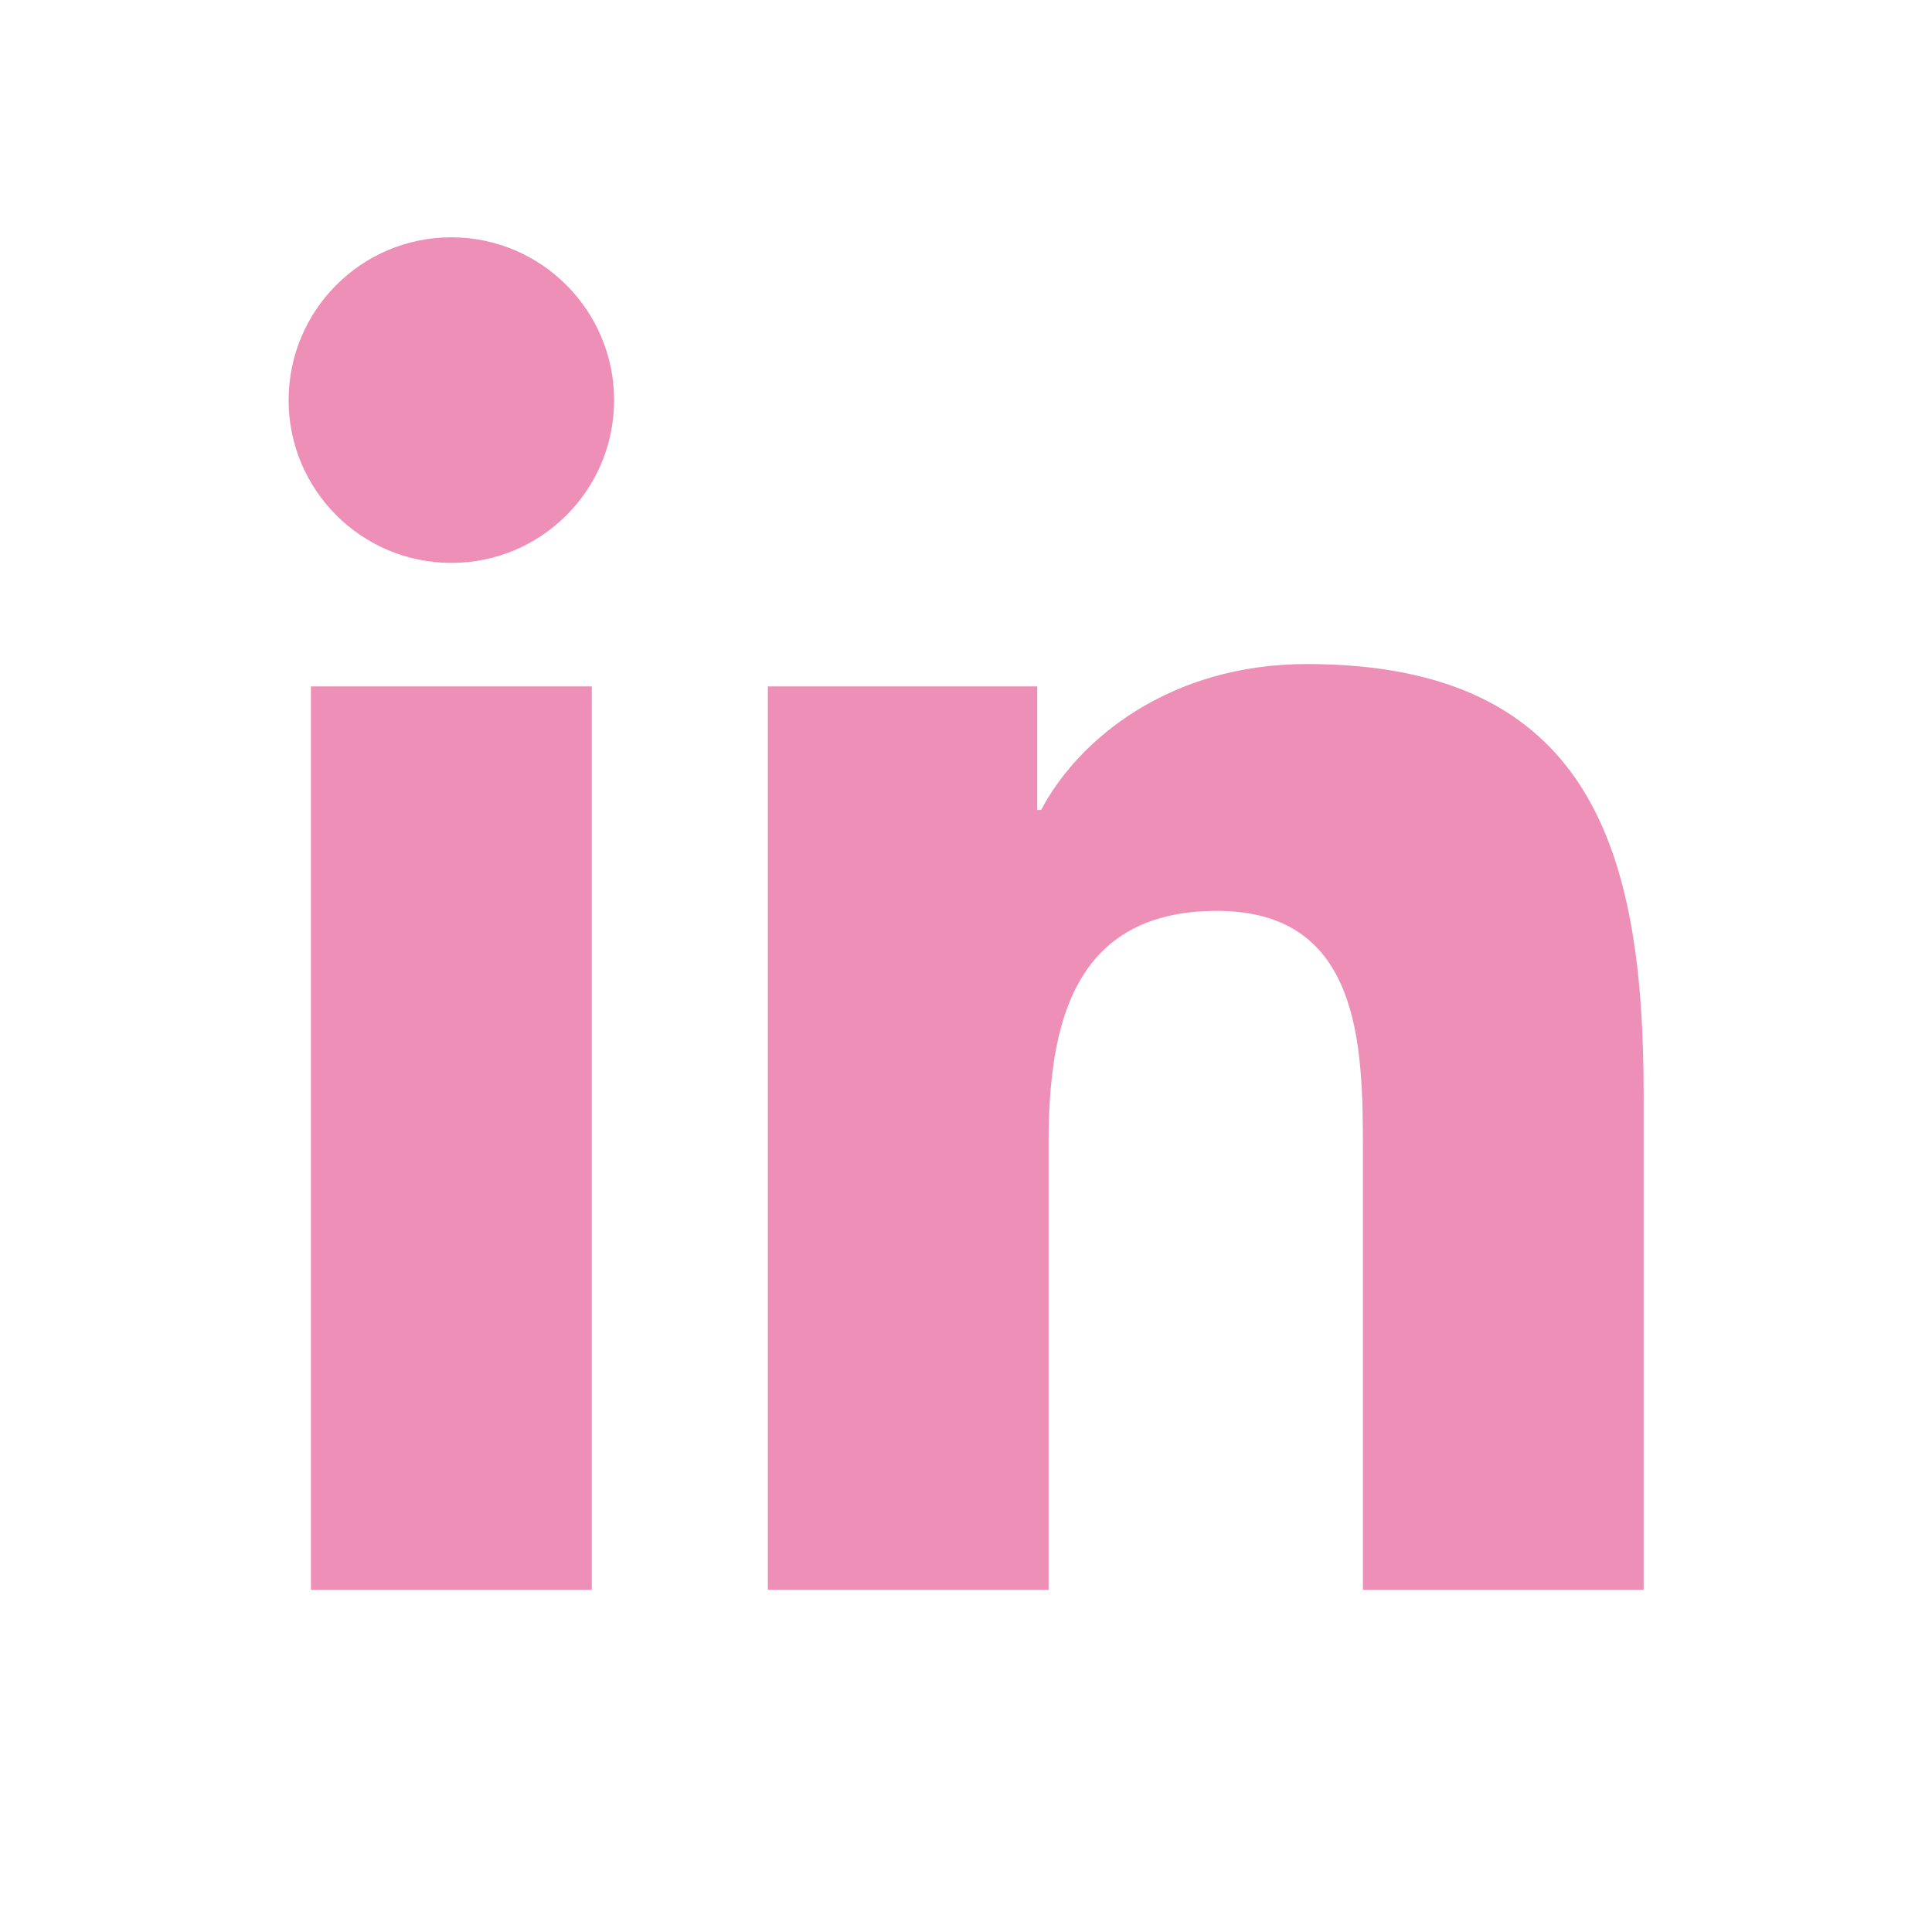
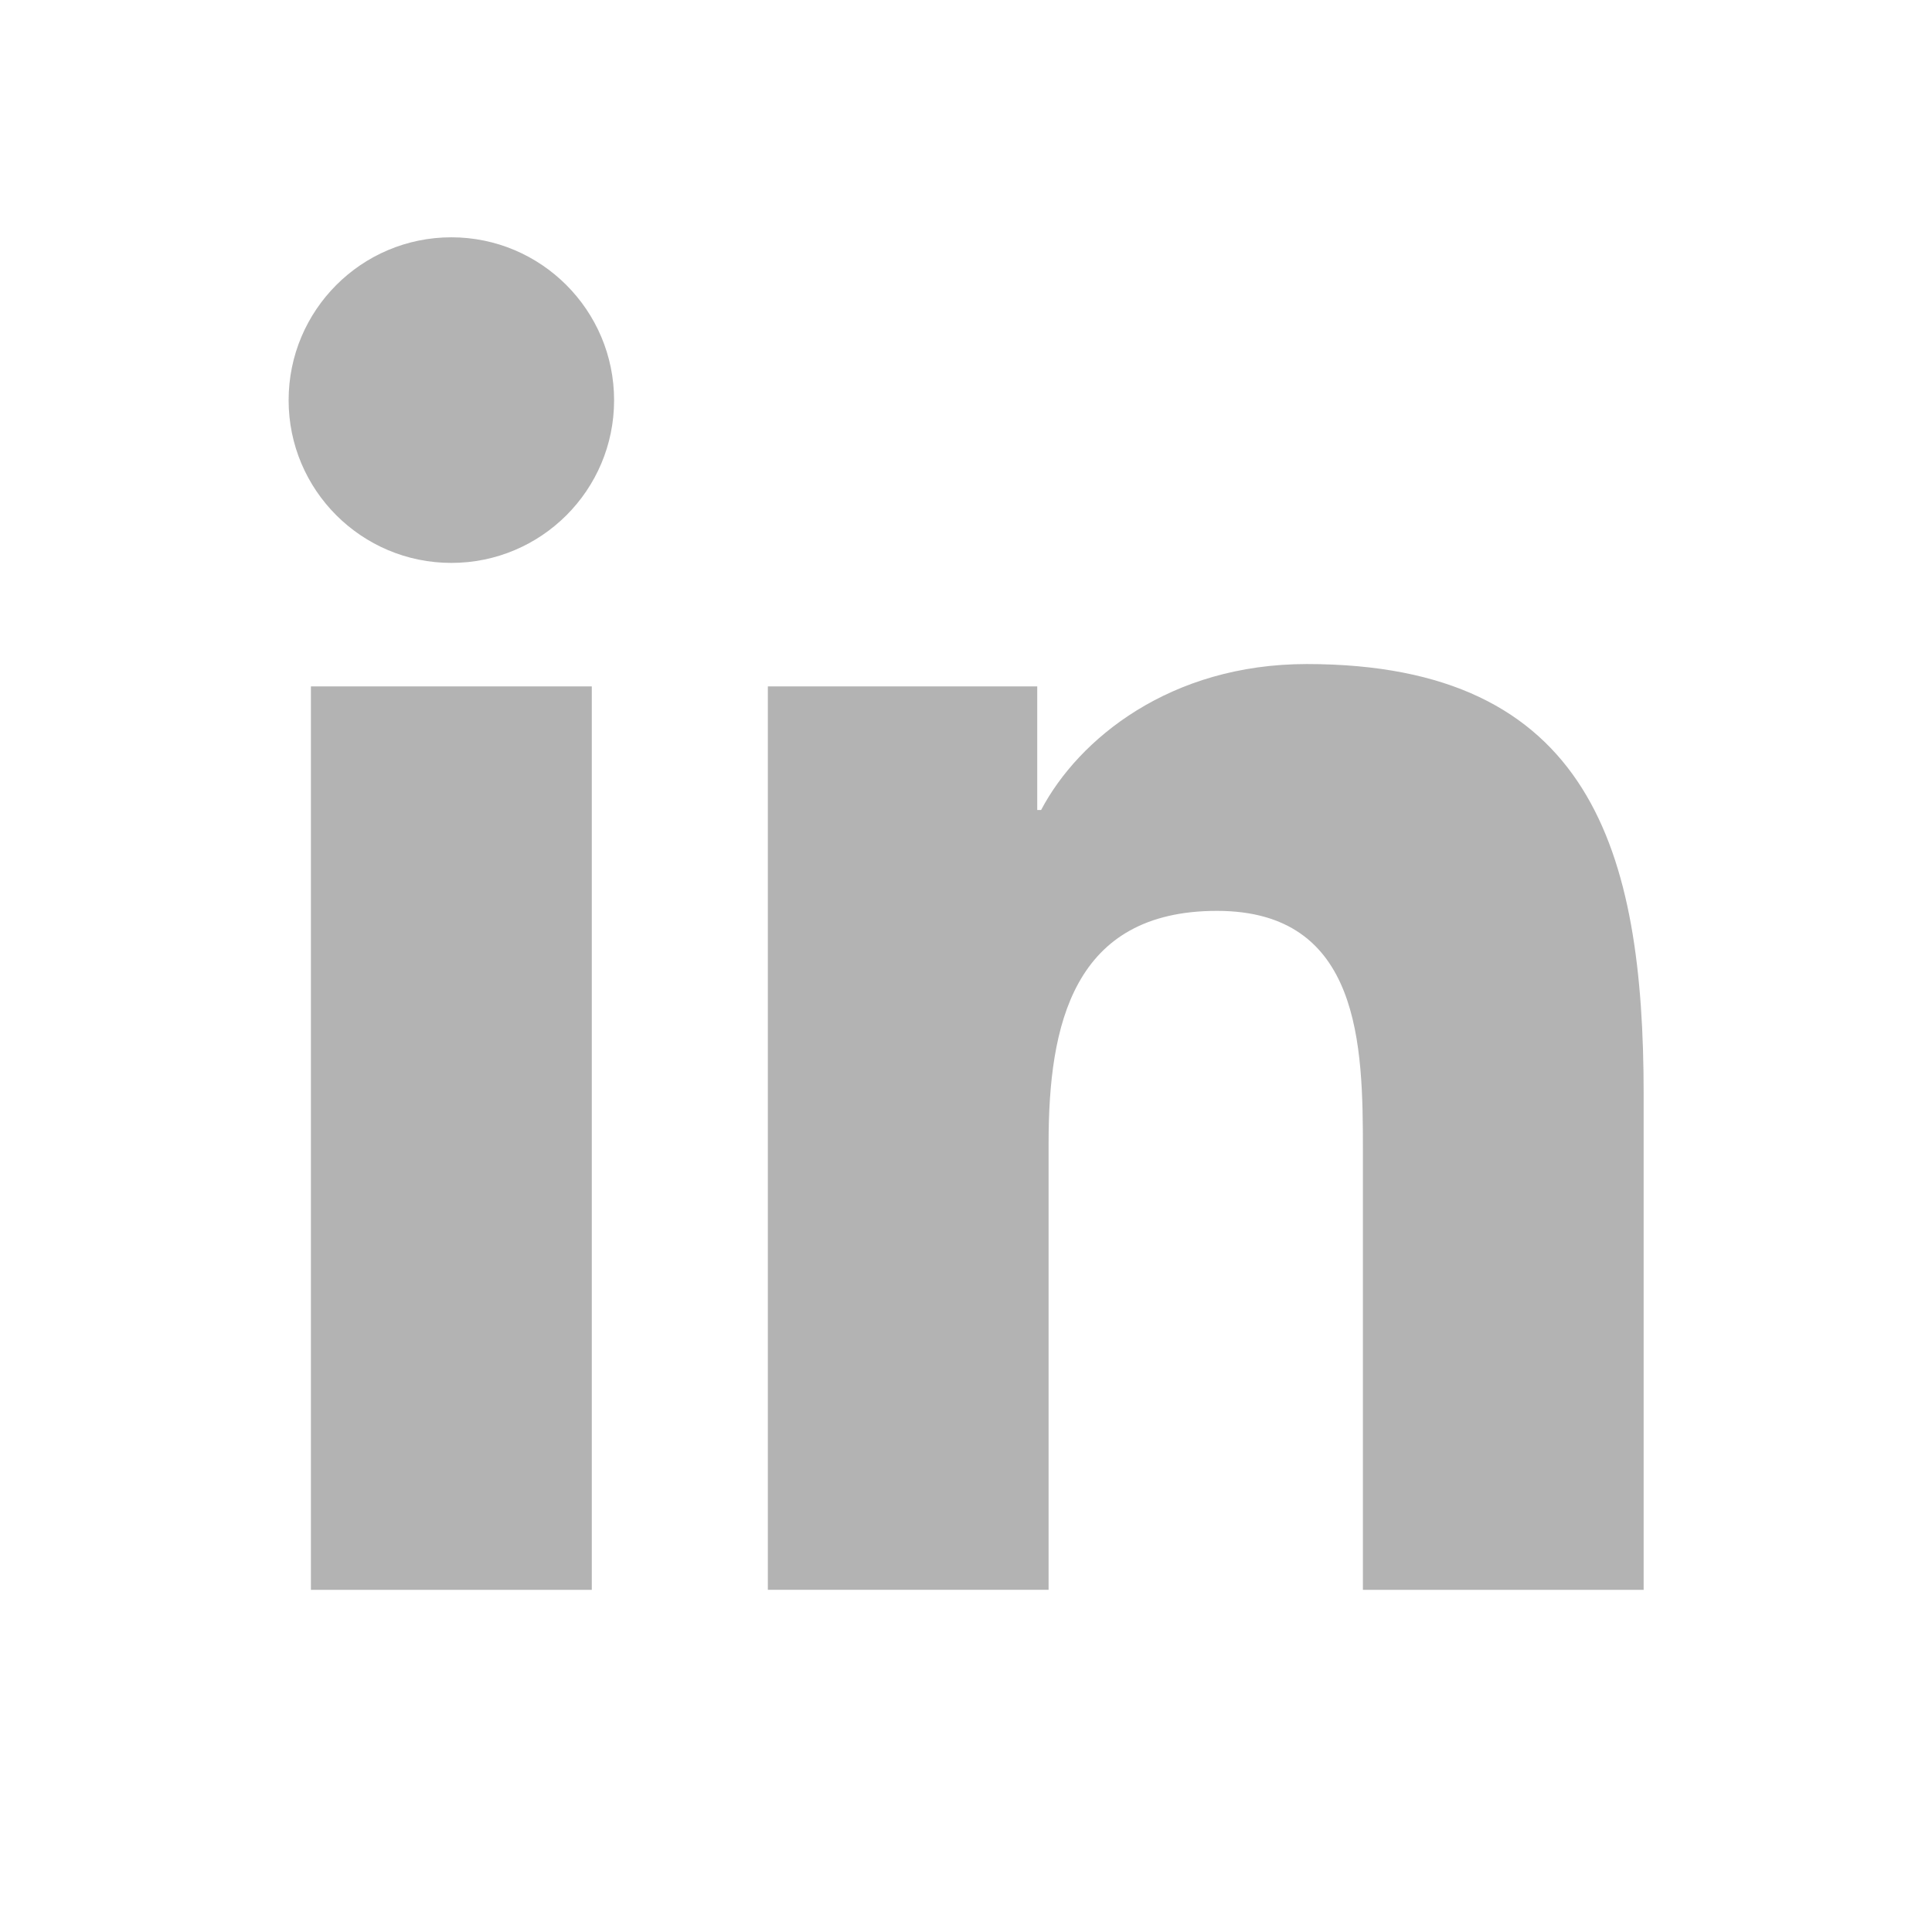
<svg xmlns="http://www.w3.org/2000/svg" id="Calque_1" viewBox="0 0 284.22 284.21">
  <defs>
-     <style>.cls-1{fill:#ED8FB6;}.cls-2{fill: transparent;}
+     <style>.cls-1{fill:#B3B3B3;}.cls-2{fill: transparent;}
</style>
  </defs>
  <path class="cls-2" d="M284.22,225.84c0,32.24-26.13,58.38-58.38,58.38H58.39c-32.25,0-58.39-26.13-58.39-58.38V58.38C0,26.13,26.14,0,58.39,0H225.84c32.24,0,58.38,26.13,58.38,58.38V225.84Z" />
  <g>
    <path class="cls-1" d="M45.74,100.98h41.32V233.89H45.74V100.98Zm20.66-66.07c13.2,0,23.94,10.74,23.94,23.97s-10.73,23.93-23.94,23.93-23.94-10.71-23.94-23.93,10.7-23.97,23.94-23.97" />
    <path class="cls-1" d="M112.96,100.98h39.63v18.18h.57c5.51-10.46,18.99-21.47,39.08-21.47,41.84,0,49.56,27.52,49.56,63.3v72.9h-41.3v-64.64c0-15.41-.27-35.25-21.47-35.25s-24.77,16.81-24.77,34.14v65.74h-41.3V100.98Z" />
  </g>
</svg>
